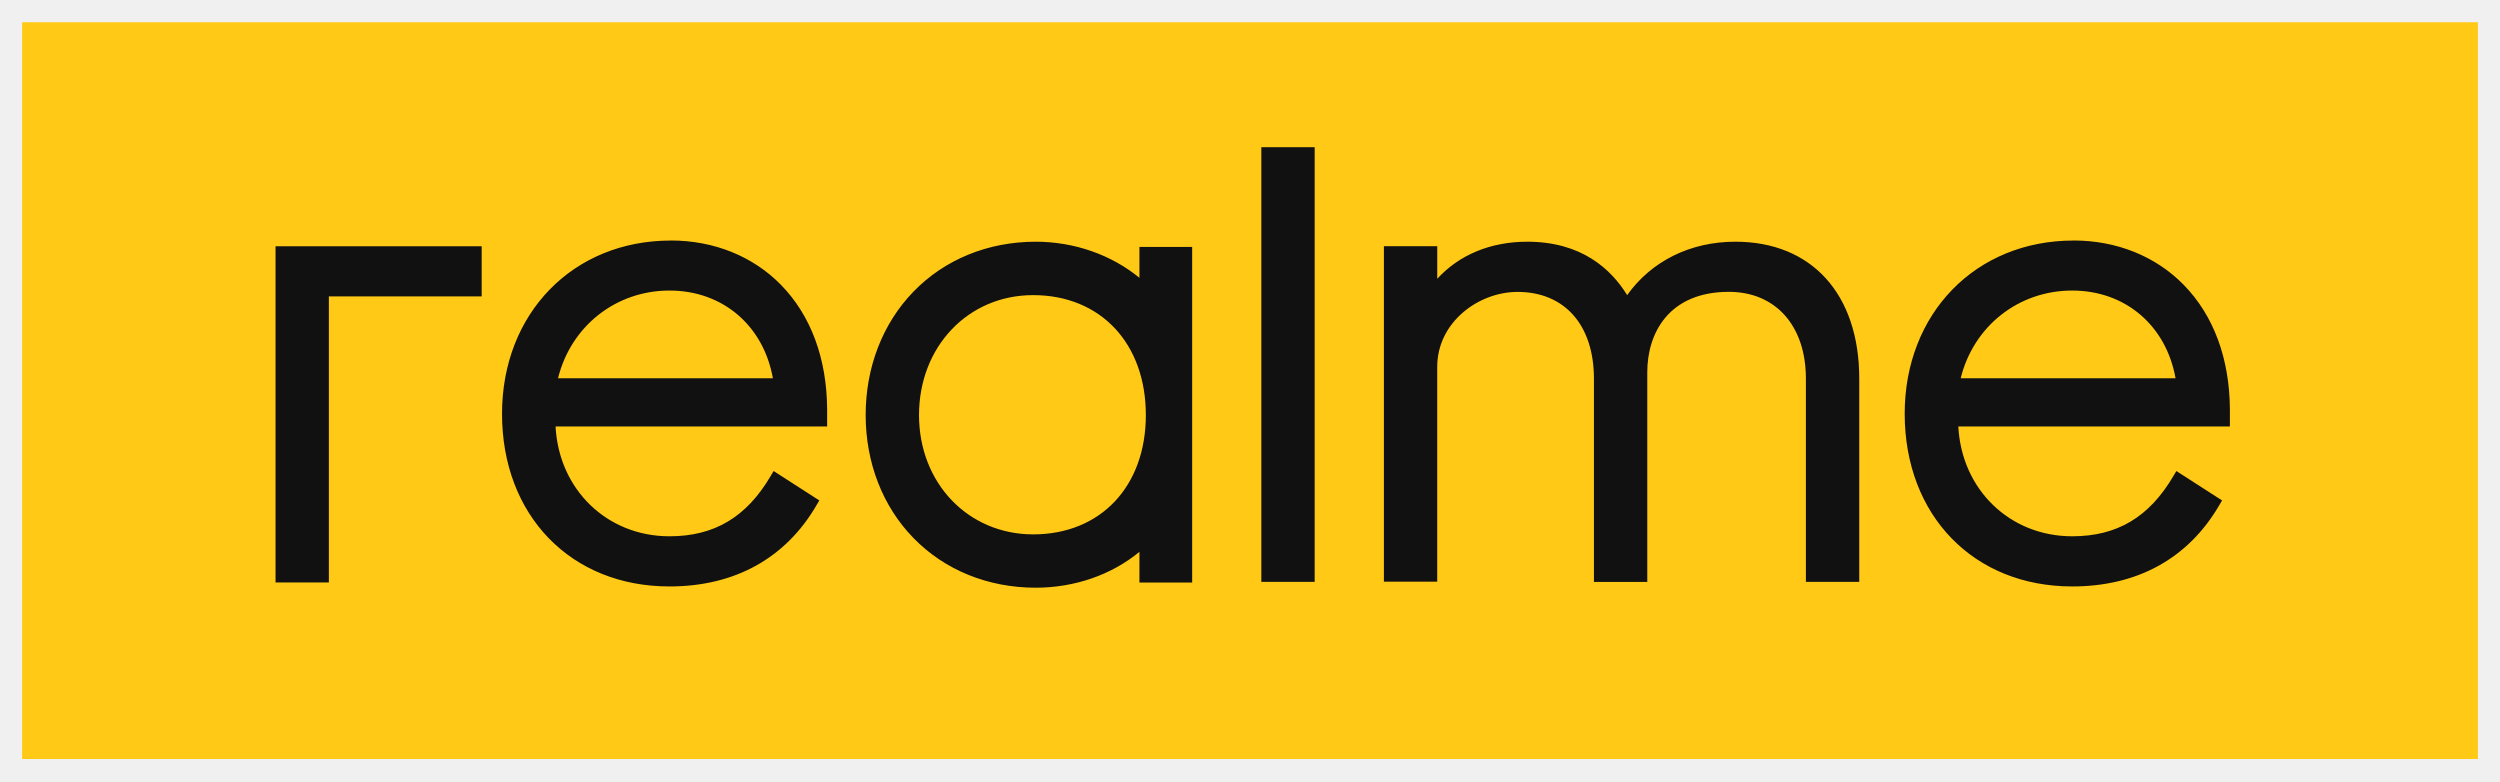
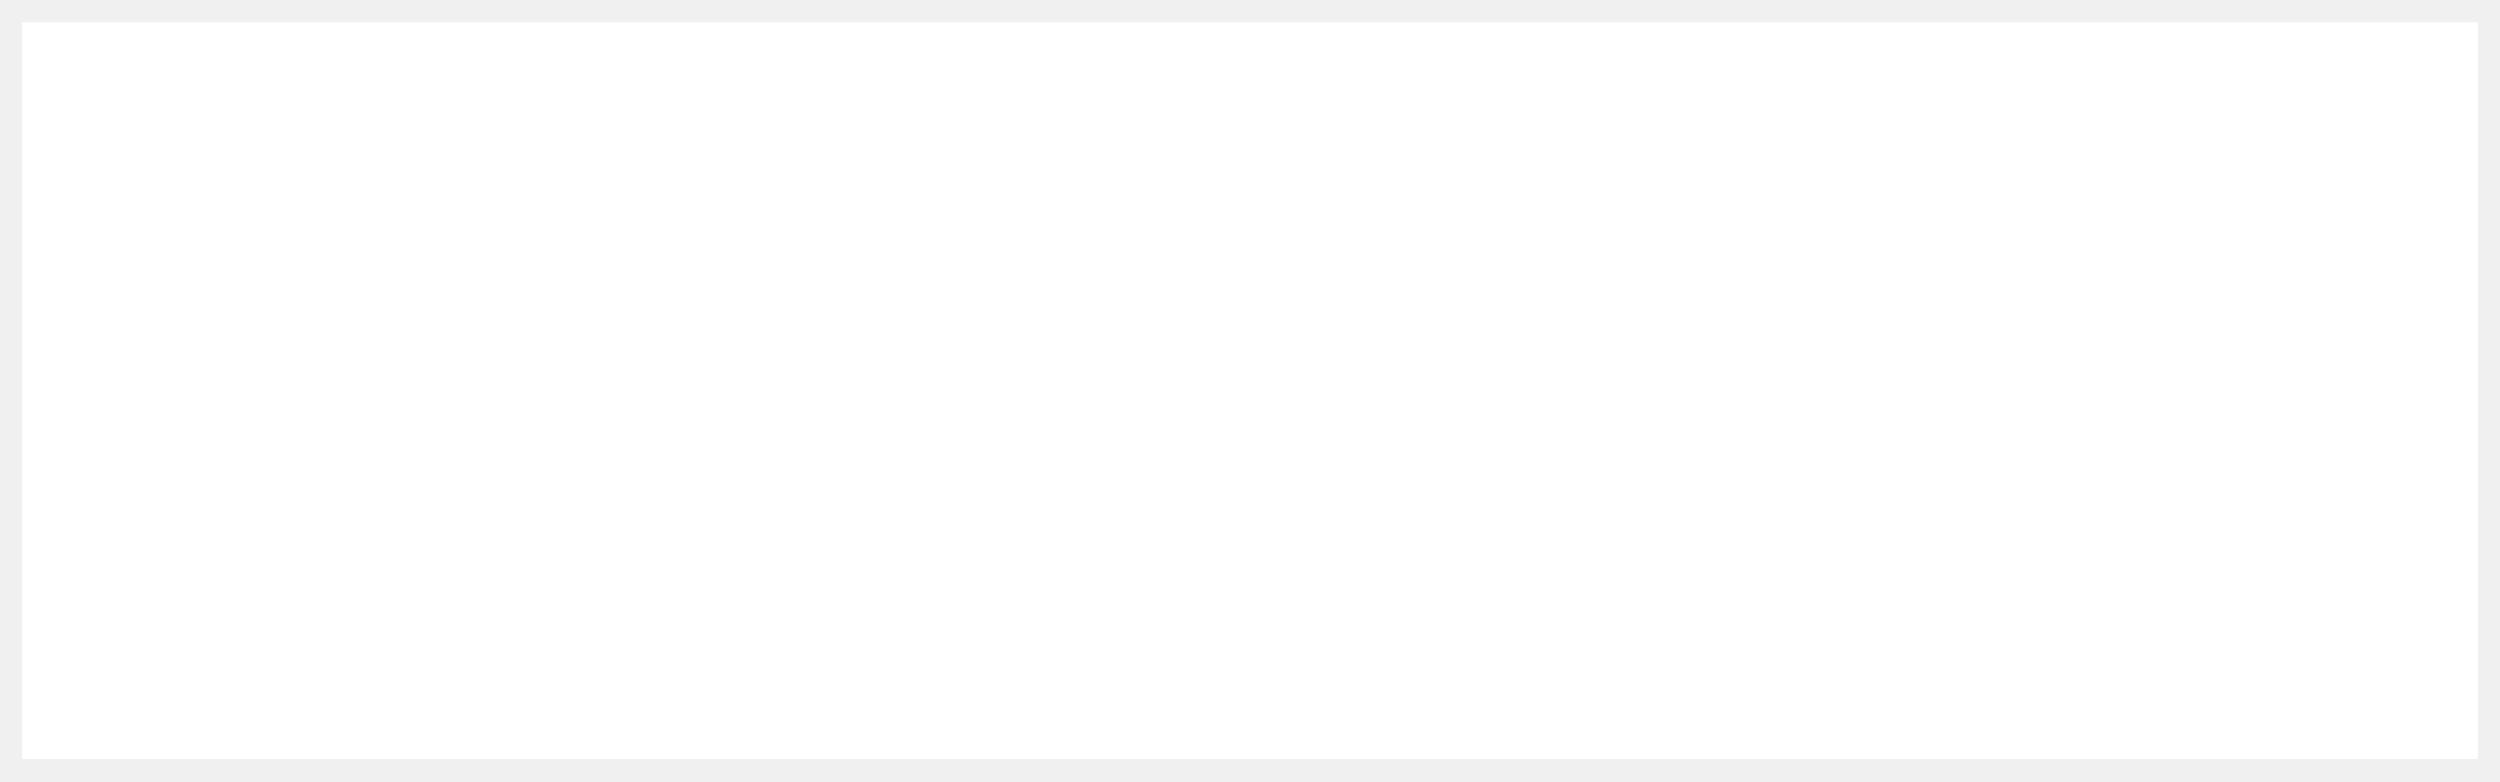
<svg xmlns="http://www.w3.org/2000/svg" id="svg55" version="1.1" width="1024" height="320" viewBox="-0.72 -0.72 81.44 25.44">
  <defs id="defs52" />
-   <path id="path28" d="M 0,0 H 80 V 24 H 0 Z" style="fill:#ffc915" />
-   <path id="path30" d="m 33.02,7.149 c 1.253,0 2.462,0.424 3.378,1.176 V 7.32 h 1.718 v 10.931 h -1.718 v -1 C 35.498,17.998 34.289,18.42 33.02,18.42 31.464,18.42 30.049,17.844 29.036,16.8 28.031,15.769 27.48,14.347 27.48,12.793 27.48,11.238 28.033,9.811 29.036,8.776 30.051,7.727 31.467,7.149 33.02,7.149 Z m -11.891,-0.04 c 1.407,0 2.682,0.513 3.596,1.449 0.971,0.996 1.489,2.393 1.5,4.047 v 0.562 h -8.847 c 0.107,2.053 1.673,3.578 3.711,3.578 1.462,0 2.509,-0.624 3.296,-1.964 l 0.096,-0.162 1.489,0.958 -0.087,0.149 c -1.009,1.736 -2.667,2.653 -4.796,2.653 -3.211,0 -5.453,-2.313 -5.453,-5.624 0,-3.271 2.311,-5.644 5.496,-5.644 z m 45.696,0 c 1.407,0 2.682,0.513 3.596,1.449 0.971,0.996 1.489,2.393 1.5,4.047 v 0.562 h -8.847 c 0.107,2.053 1.673,3.578 3.711,3.578 1.462,0 2.509,-0.624 3.296,-1.964 l 0.096,-0.162 1.489,0.958 -0.087,0.149 c -1.009,1.736 -2.667,2.653 -4.796,2.653 -3.211,0 -5.453,-2.313 -5.456,-5.624 0,-3.271 2.313,-5.644 5.498,-5.644 z M 14.971,7.298 V 8.931 H 9.993 v 9.318 H 8.256 V 7.298 Z m 40.84,-0.149 c 2.489,0 4.036,1.709 4.036,4.46 v 6.62 h -1.738 v -6.62 c 0,-1.718 -0.984,-2.827 -2.509,-2.827 -1.96,0 -2.658,1.351 -2.658,2.616 v 6.833 h -1.738 v -6.62 c 0,-1.744 -0.953,-2.827 -2.489,-2.827 -1.264,0 -2.616,0.982 -2.616,2.444 v 6.996 H 44.362 V 7.296 H 46.1 v 1.06 c 0.718,-0.782 1.74,-1.207 2.933,-1.207 1.767,0 2.733,0.893 3.253,1.74 0.791,-1.109 2.058,-1.74 3.524,-1.74 z M 42.107,4.071 V 18.229 H 40.369 V 4.071 Z m -9.173,4.818 c -2.118,0 -3.716,1.68 -3.716,3.907 0,2.216 1.598,3.884 3.716,3.887 2.198,0 3.673,-1.562 3.673,-3.887 0,-2.336 -1.476,-3.907 -3.673,-3.907 z M 21.089,8.74 c -1.751,0 -3.213,1.164 -3.631,2.858 h 7 C 24.151,9.88 22.822,8.74 21.089,8.74 Z m 45.693,0 c -1.751,0 -3.213,1.164 -3.631,2.858 h 7 C 69.844,9.88 68.516,8.74 66.782,8.74 Z" style="fill:#111111" />
+   <path id="path28" d="M 0,0 H 80 V 24 H 0 Z" style="fill:#ffffff" />
+   <path id="path30" d="m 33.02,7.149 c 1.253,0 2.462,0.424 3.378,1.176 V 7.32 h 1.718 v 10.931 h -1.718 v -1 C 35.498,17.998 34.289,18.42 33.02,18.42 31.464,18.42 30.049,17.844 29.036,16.8 28.031,15.769 27.48,14.347 27.48,12.793 27.48,11.238 28.033,9.811 29.036,8.776 30.051,7.727 31.467,7.149 33.02,7.149 Z m -11.891,-0.04 c 1.407,0 2.682,0.513 3.596,1.449 0.971,0.996 1.489,2.393 1.5,4.047 v 0.562 h -8.847 c 0.107,2.053 1.673,3.578 3.711,3.578 1.462,0 2.509,-0.624 3.296,-1.964 l 0.096,-0.162 1.489,0.958 -0.087,0.149 c -1.009,1.736 -2.667,2.653 -4.796,2.653 -3.211,0 -5.453,-2.313 -5.453,-5.624 0,-3.271 2.311,-5.644 5.496,-5.644 z m 45.696,0 c 1.407,0 2.682,0.513 3.596,1.449 0.971,0.996 1.489,2.393 1.5,4.047 v 0.562 h -8.847 c 0.107,2.053 1.673,3.578 3.711,3.578 1.462,0 2.509,-0.624 3.296,-1.964 l 0.096,-0.162 1.489,0.958 -0.087,0.149 c -1.009,1.736 -2.667,2.653 -4.796,2.653 -3.211,0 -5.453,-2.313 -5.456,-5.624 0,-3.271 2.313,-5.644 5.498,-5.644 z M 14.971,7.298 V 8.931 H 9.993 v 9.318 H 8.256 V 7.298 Z m 40.84,-0.149 c 2.489,0 4.036,1.709 4.036,4.46 v 6.62 h -1.738 v -6.62 c 0,-1.718 -0.984,-2.827 -2.509,-2.827 -1.96,0 -2.658,1.351 -2.658,2.616 v 6.833 h -1.738 v -6.62 c 0,-1.744 -0.953,-2.827 -2.489,-2.827 -1.264,0 -2.616,0.982 -2.616,2.444 v 6.996 H 44.362 V 7.296 H 46.1 v 1.06 c 0.718,-0.782 1.74,-1.207 2.933,-1.207 1.767,0 2.733,0.893 3.253,1.74 0.791,-1.109 2.058,-1.74 3.524,-1.74 z M 42.107,4.071 V 18.229 H 40.369 V 4.071 Z m -9.173,4.818 c -2.118,0 -3.716,1.68 -3.716,3.907 0,2.216 1.598,3.884 3.716,3.887 2.198,0 3.673,-1.562 3.673,-3.887 0,-2.336 -1.476,-3.907 -3.673,-3.907 z M 21.089,8.74 c -1.751,0 -3.213,1.164 -3.631,2.858 h 7 C 24.151,9.88 22.822,8.74 21.089,8.74 Z m 45.693,0 c -1.751,0 -3.213,1.164 -3.631,2.858 h 7 C 69.844,9.88 68.516,8.74 66.782,8.74 Z" style="fill:#ffffff" />
</svg>
